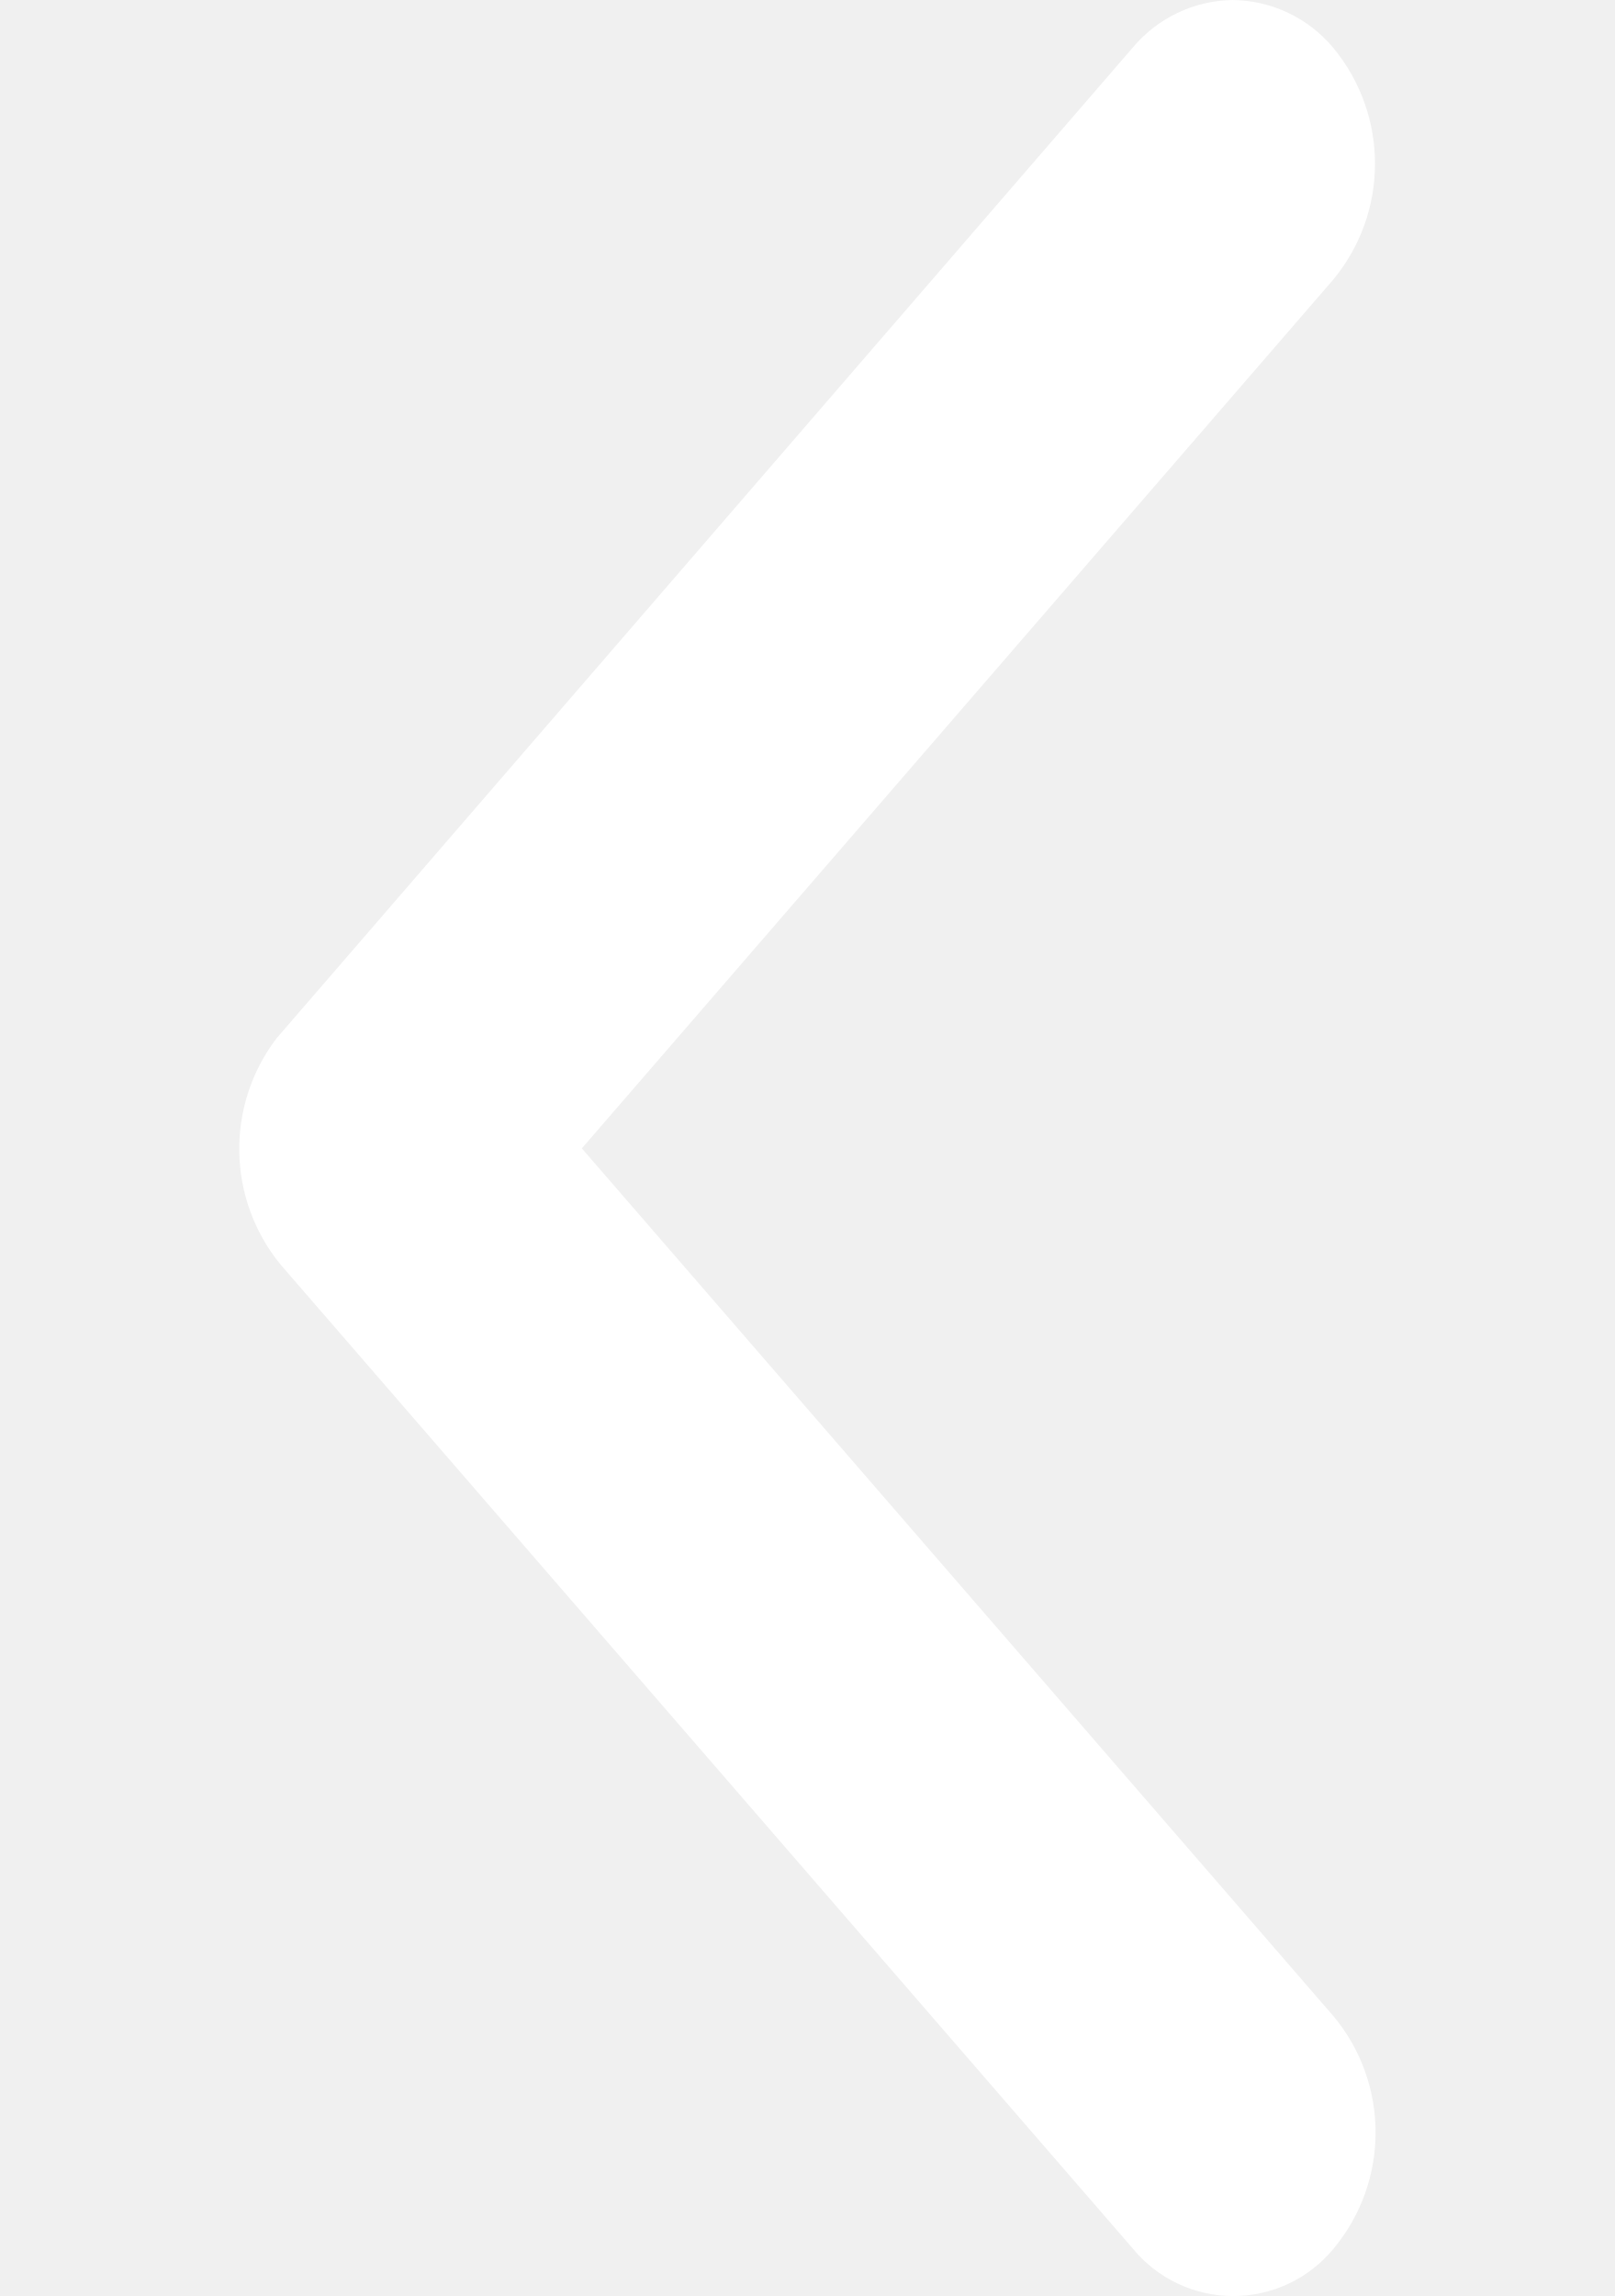
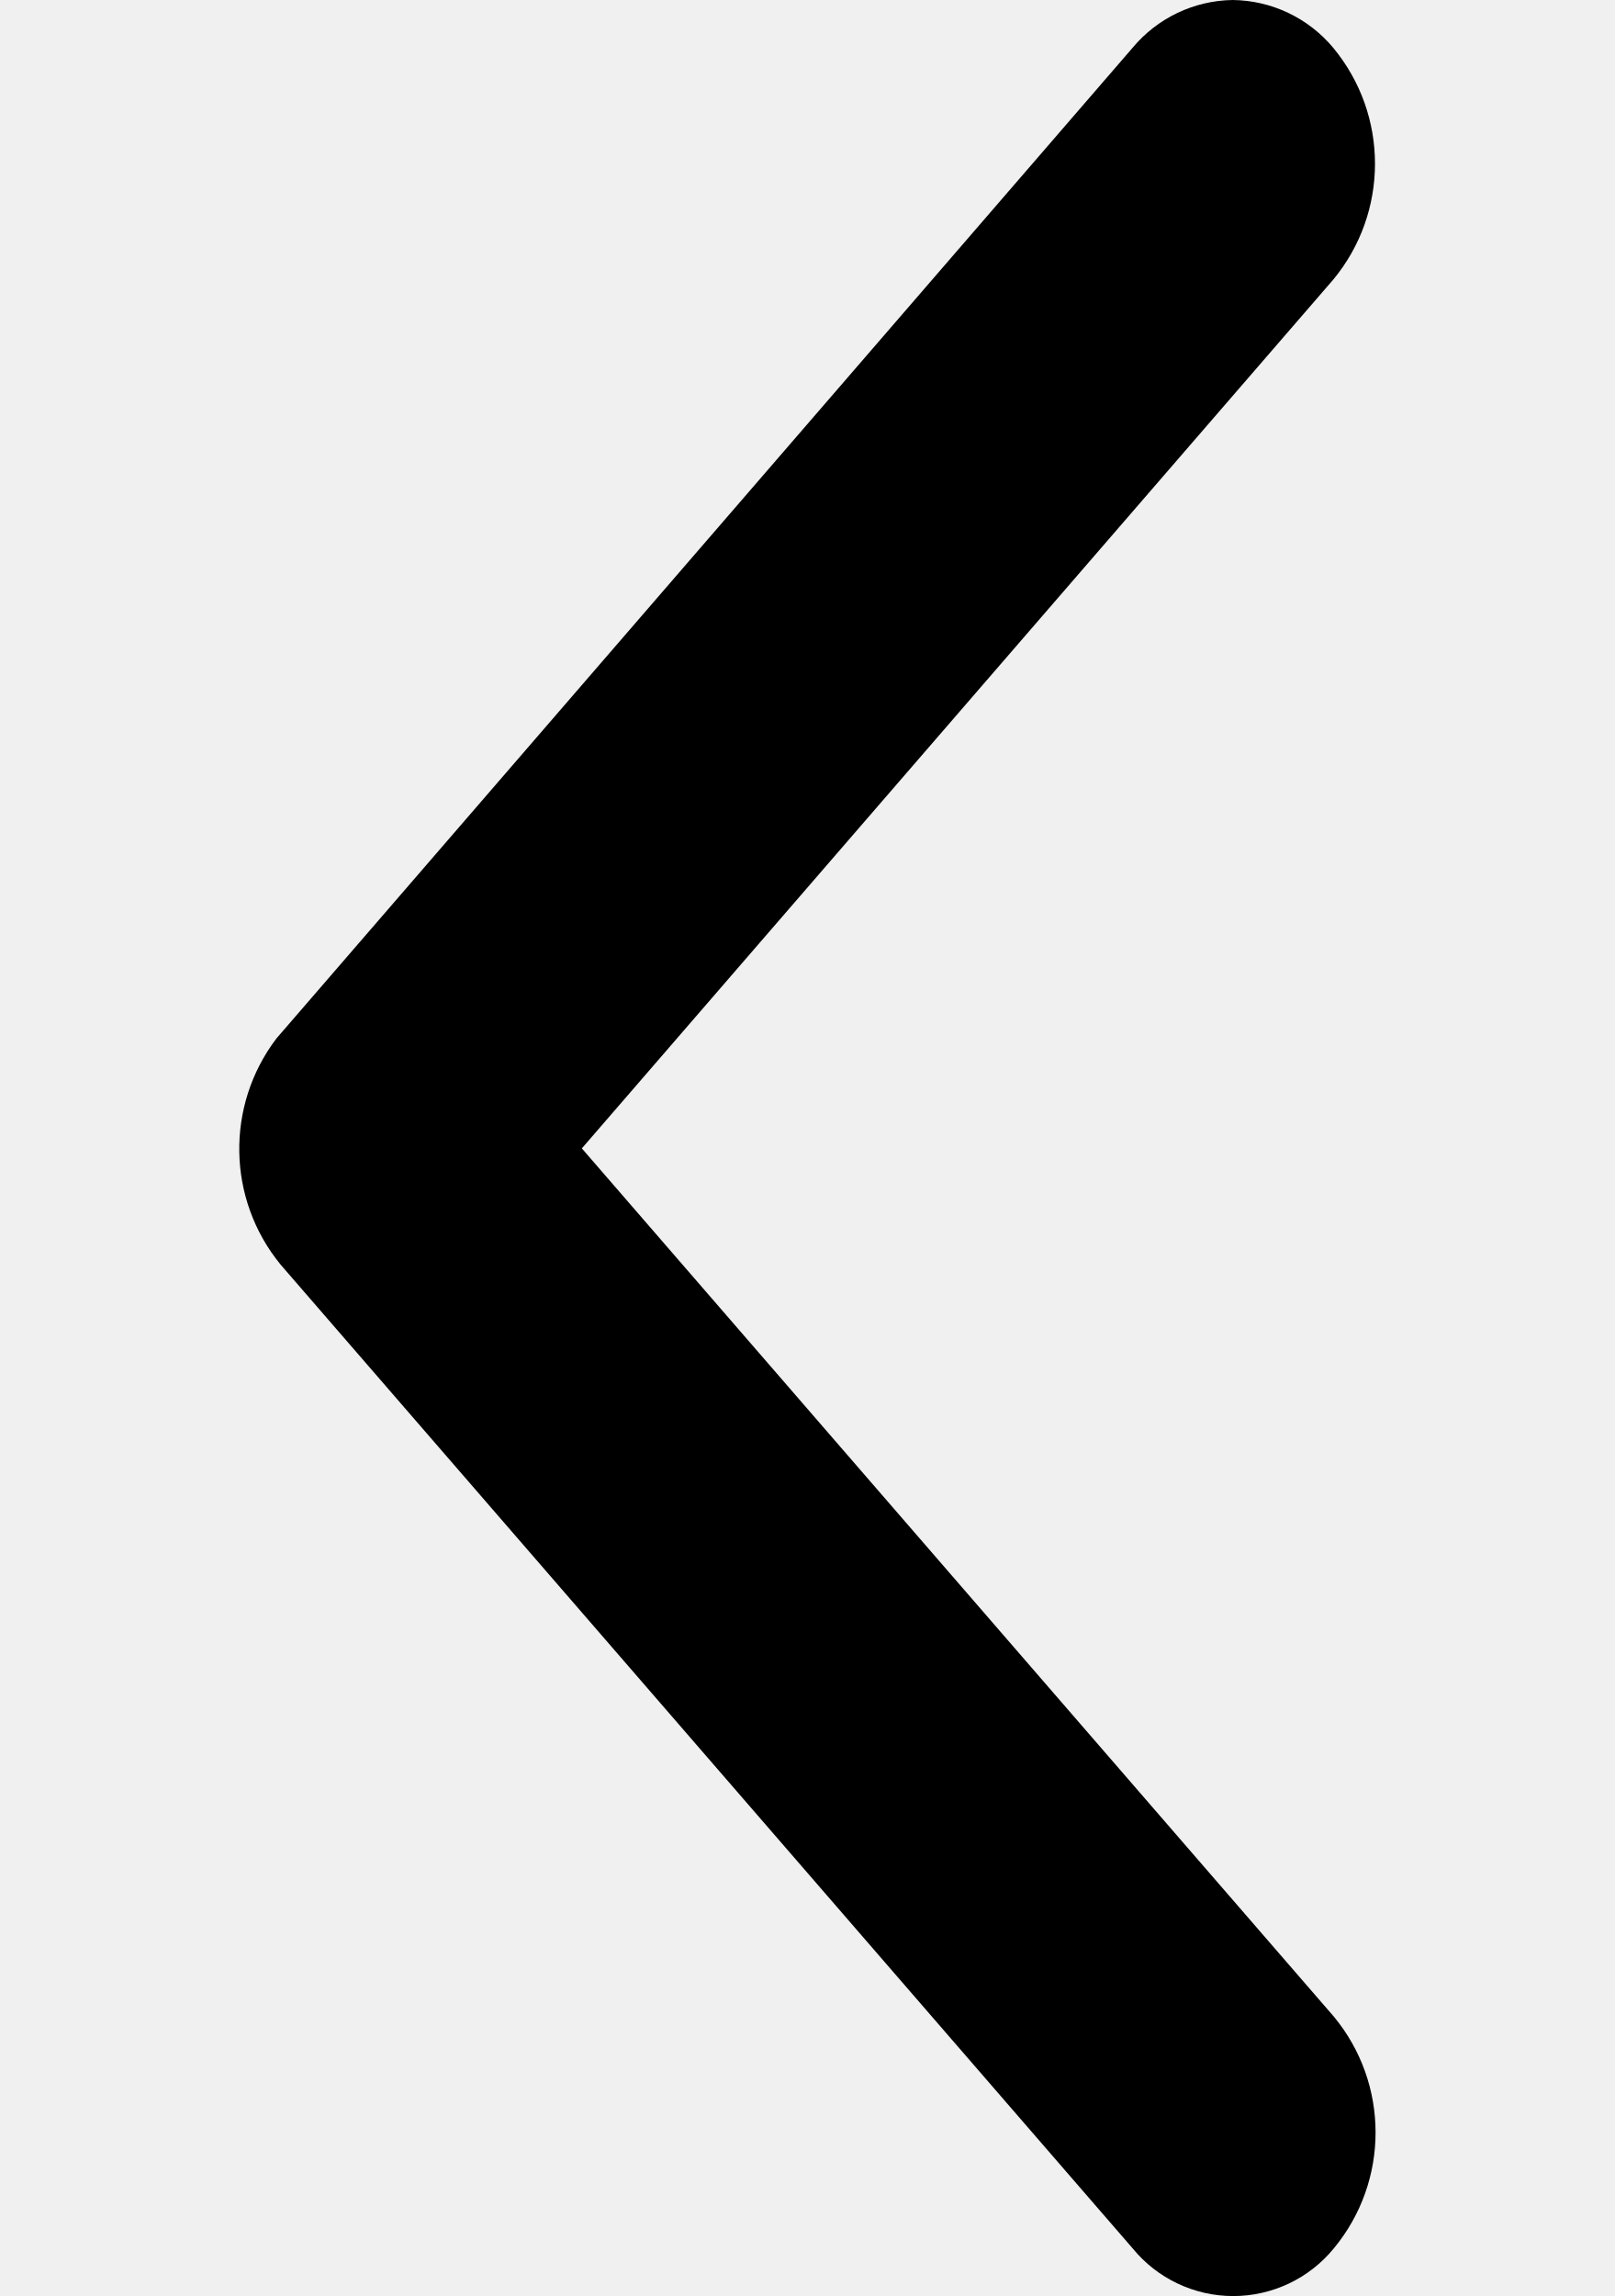
<svg xmlns="http://www.w3.org/2000/svg" width="11.69" height="16.616" viewBox="0 0 11.69 23.616">
-   <path id="Icon_ionic-ios-arrow-down" data-name="Icon ionic-ios-arrow-down" d="M11.812,8.166,20.742.429a1.869,1.869,0,0,1,2.384,0,1.337,1.337,0,0,1,0,2.07L13.008,11.265a1.878,1.878,0,0,1-2.327.043L.492,2.5A1.367,1.367,0,0,1,0,1.47,1.367,1.367,0,0,1,.492.435a1.869,1.869,0,0,1,2.384,0Z" transform="translate(11.69) rotate(90)" fill="#fff" />
+   <path id="Icon_ionic-ios-arrow-down" data-name="Icon ionic-ios-arrow-down" d="M11.812,8.166,20.742.429a1.869,1.869,0,0,1,2.384,0,1.337,1.337,0,0,1,0,2.07L13.008,11.265a1.878,1.878,0,0,1-2.327.043L.492,2.5A1.367,1.367,0,0,1,0,1.47,1.367,1.367,0,0,1,.492.435a1.869,1.869,0,0,1,2.384,0Z" transform="translate(11.69) rotate(90)" fill="currentColor" />
</svg>
